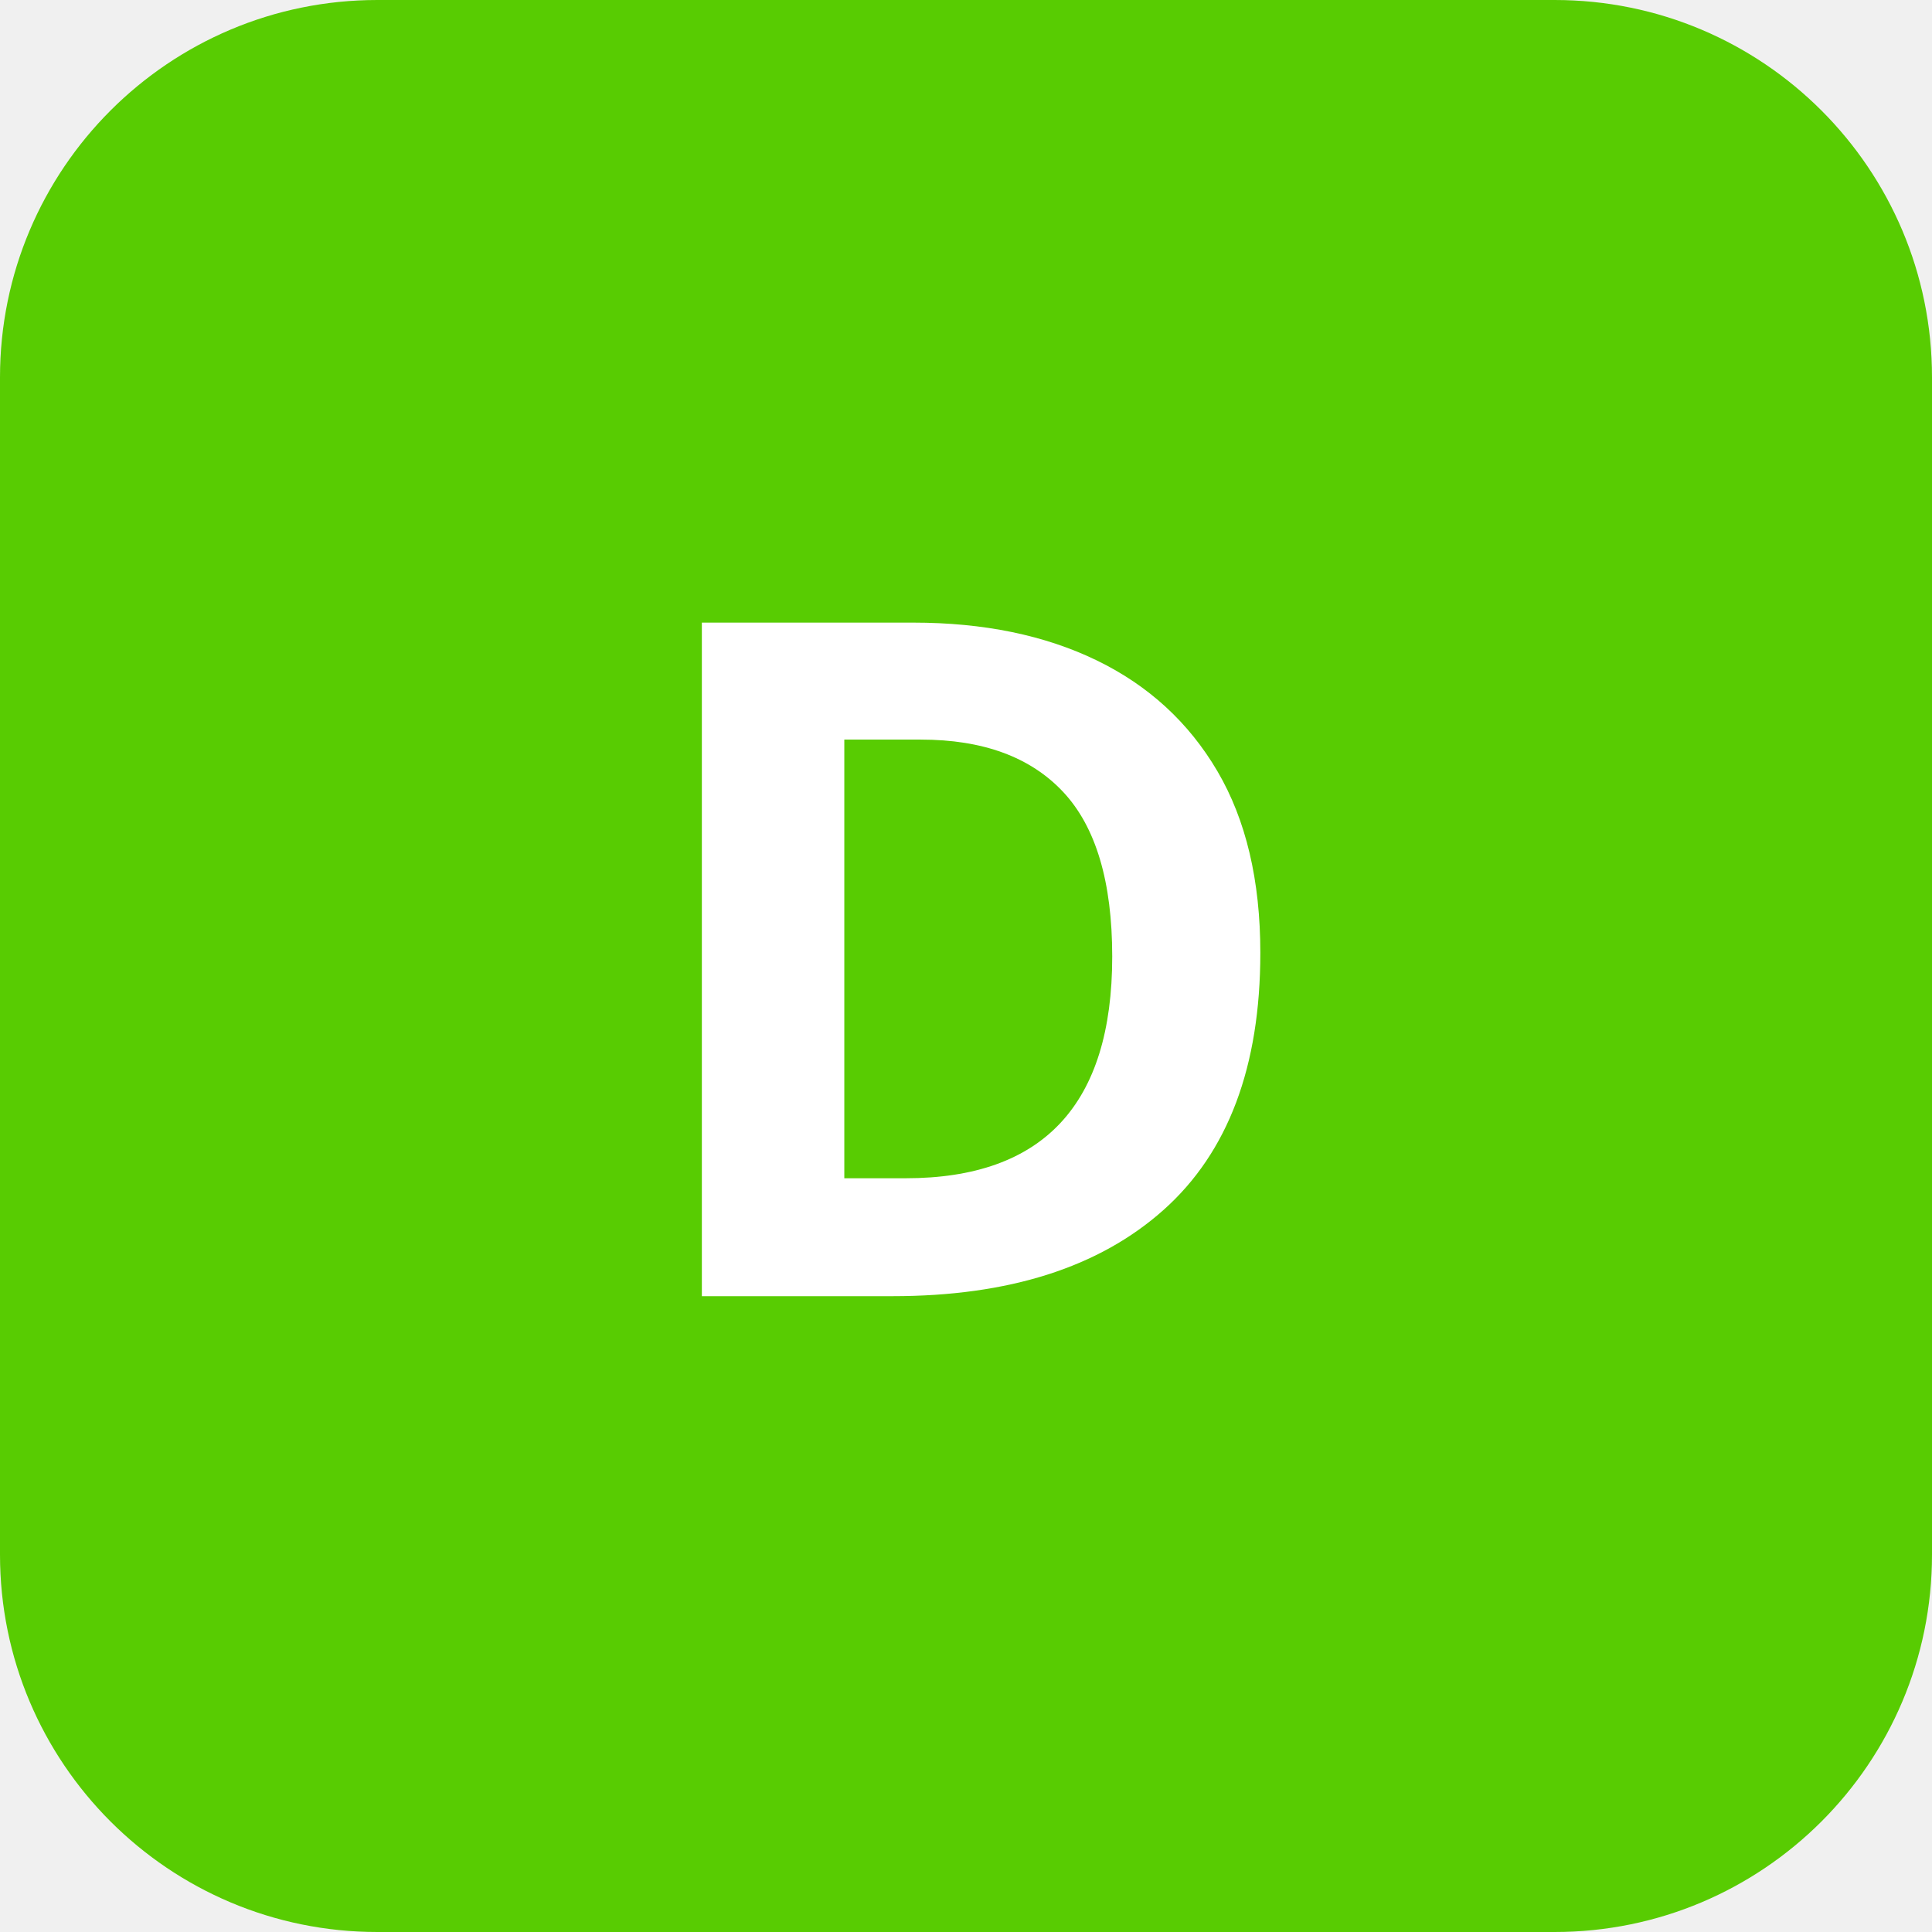
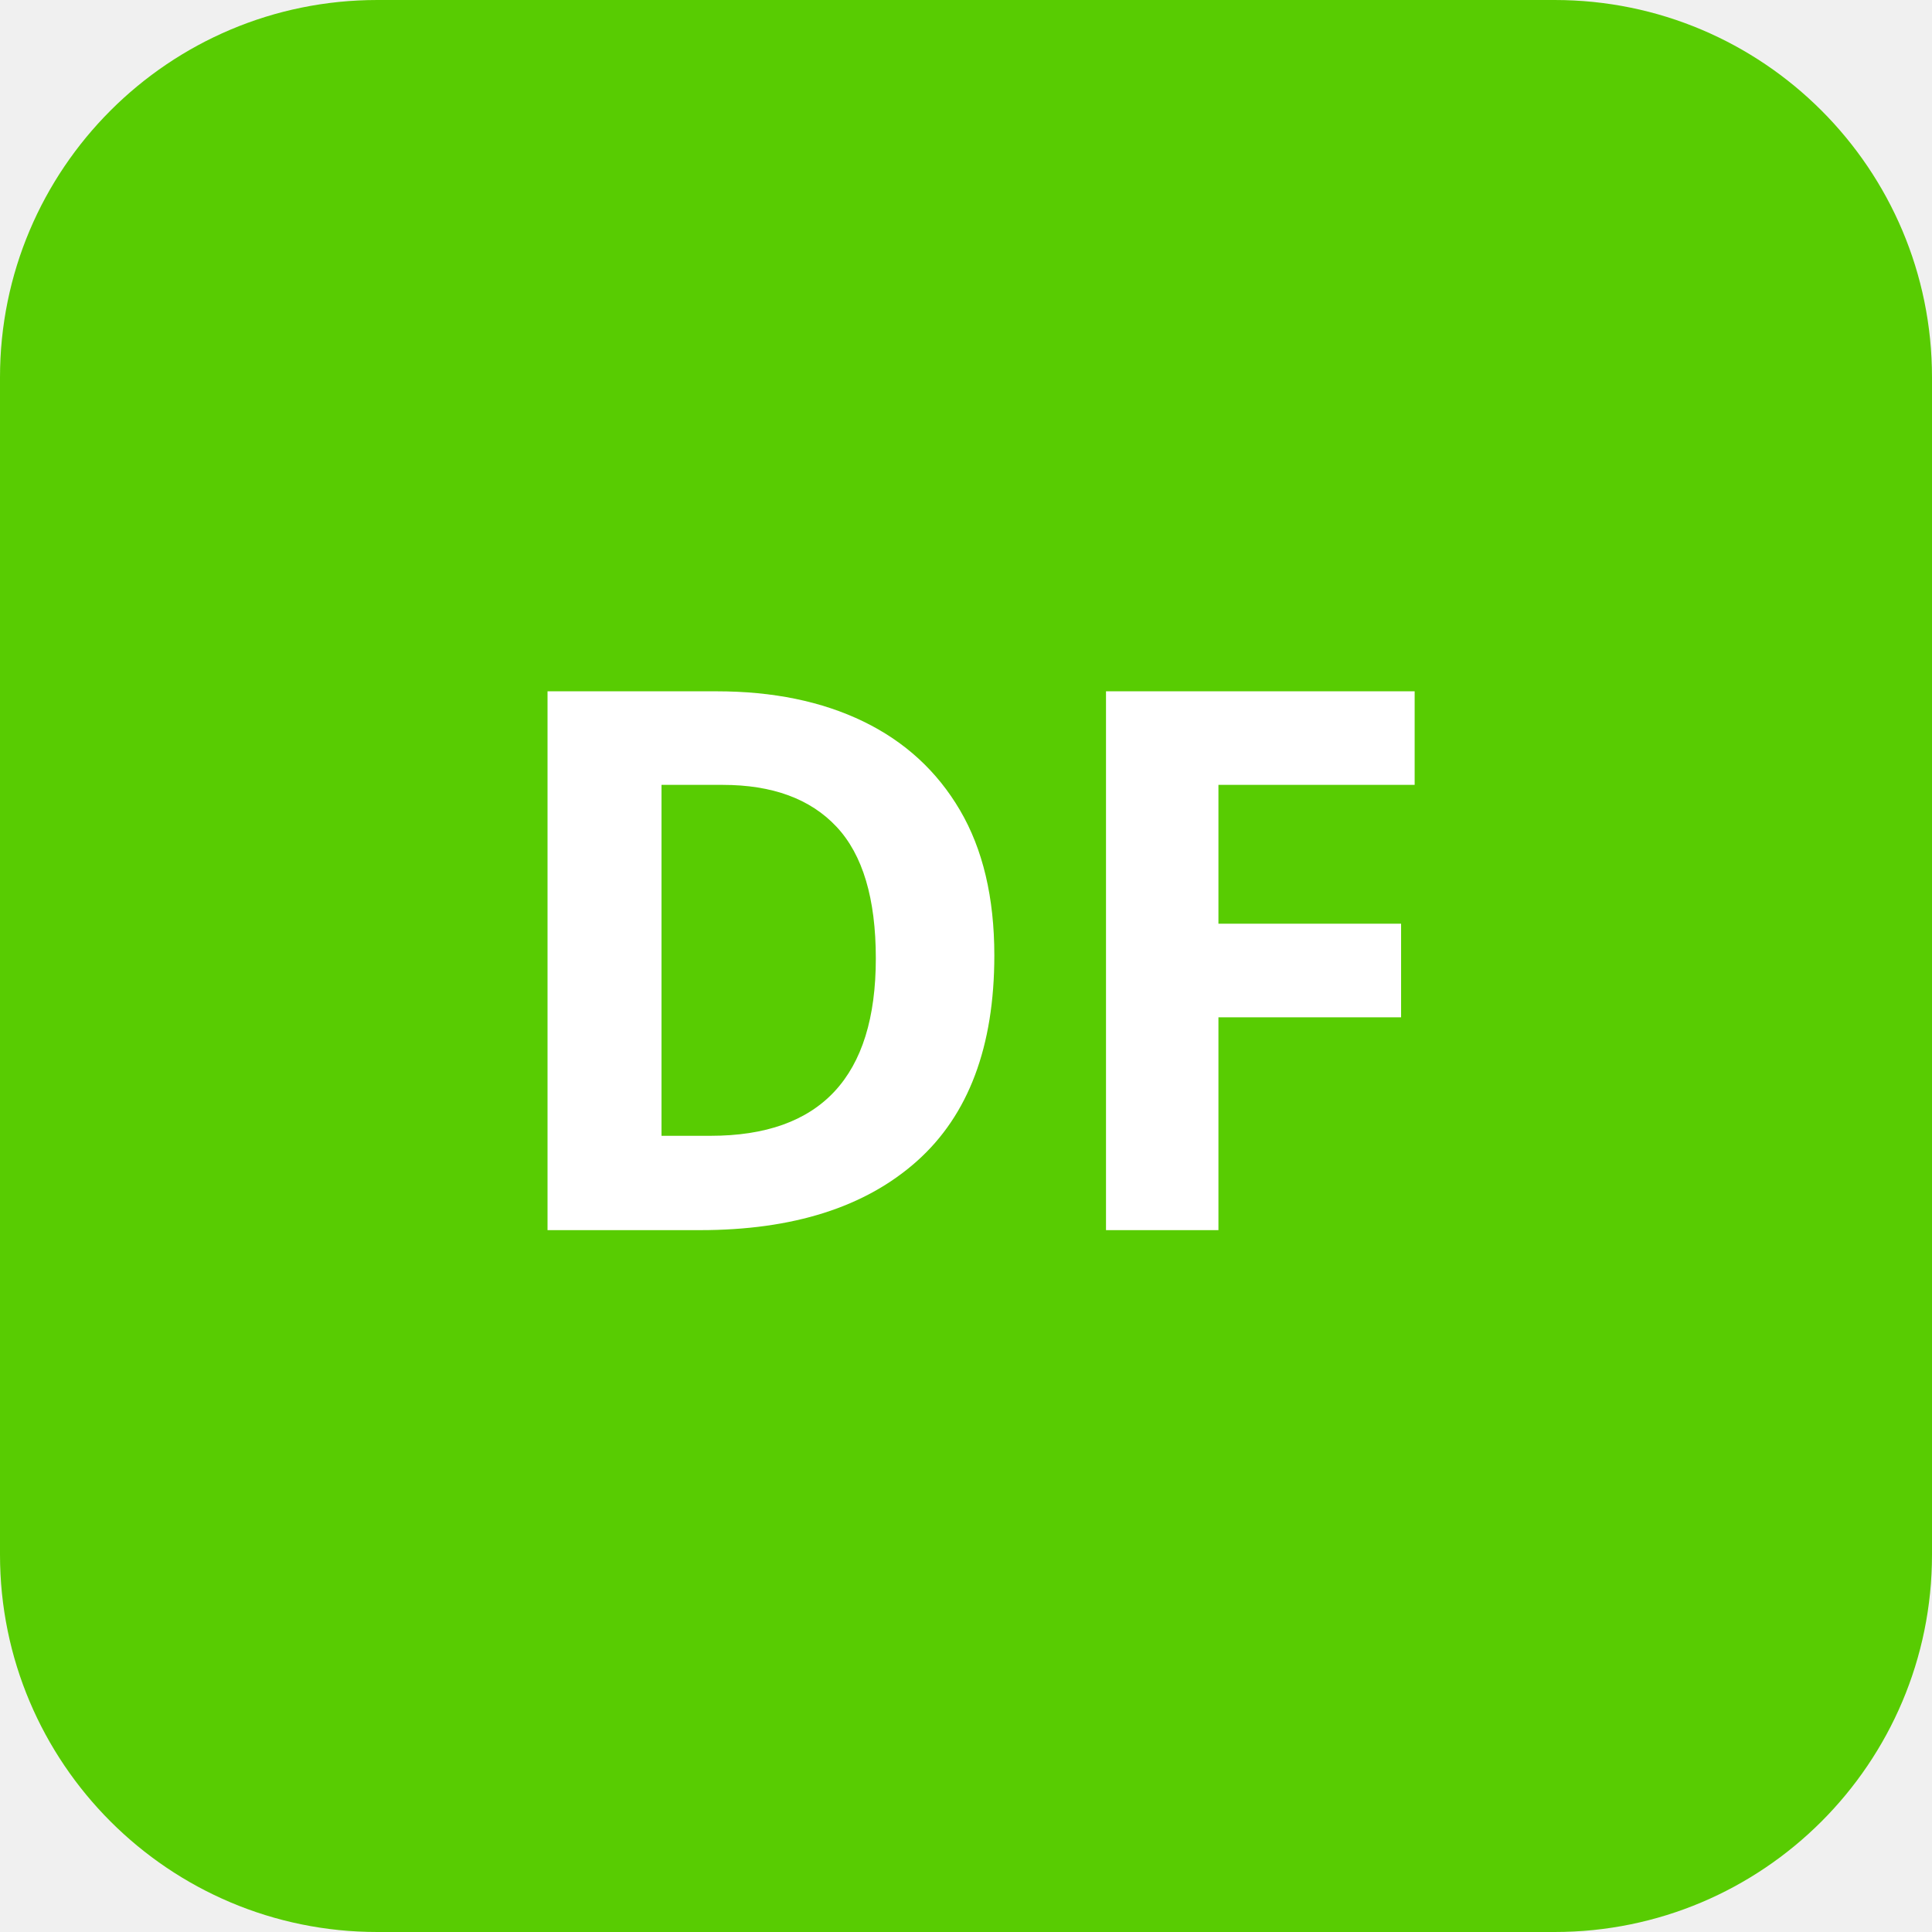
<svg xmlns="http://www.w3.org/2000/svg" viewBox="0 0 512 512">
  <rect width="512" height="512" rx="100" fill="#58cc02" />
-   <text x="50%" y="50%" font-family="sans-serif" font-size="250" font-weight="bold" fill="white" text-anchor="middle" dy=".35em">D</text>
+   <text x="50%" y="50%" font-family="sans-serif" font-size="200" font-weight="bold" fill="white" text-anchor="middle" dy=".35em">DF</text>
</svg>
